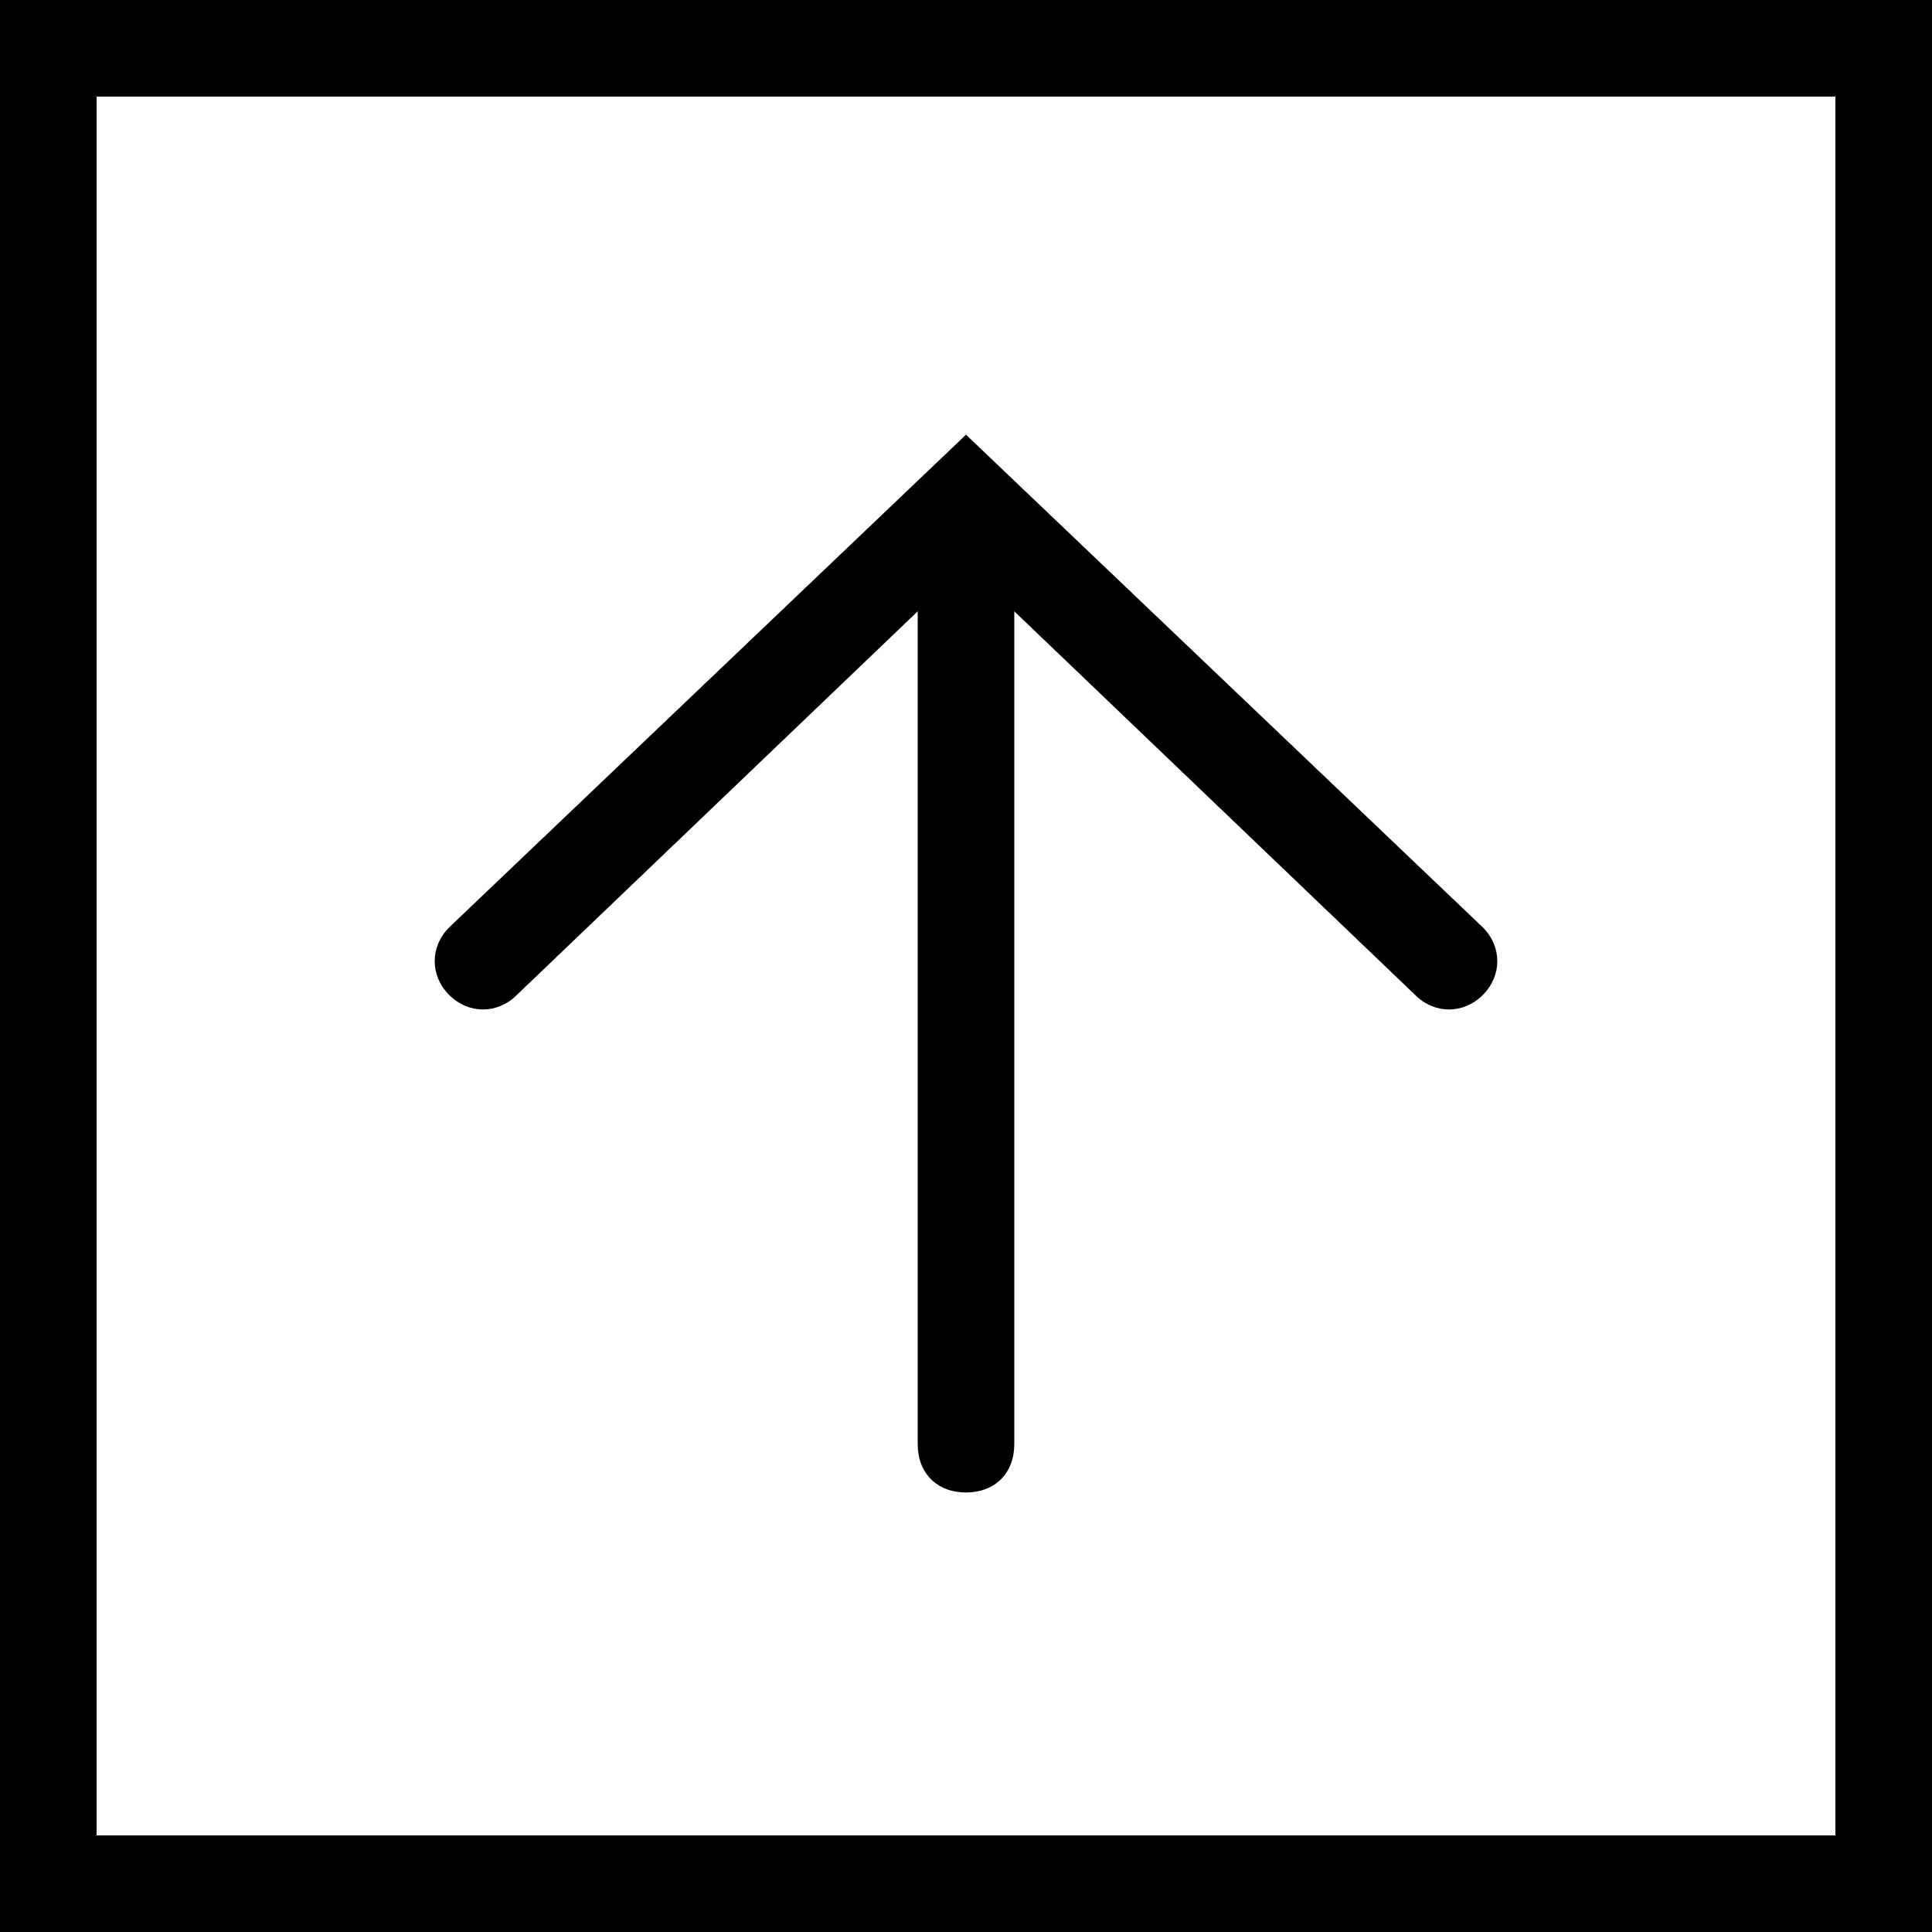
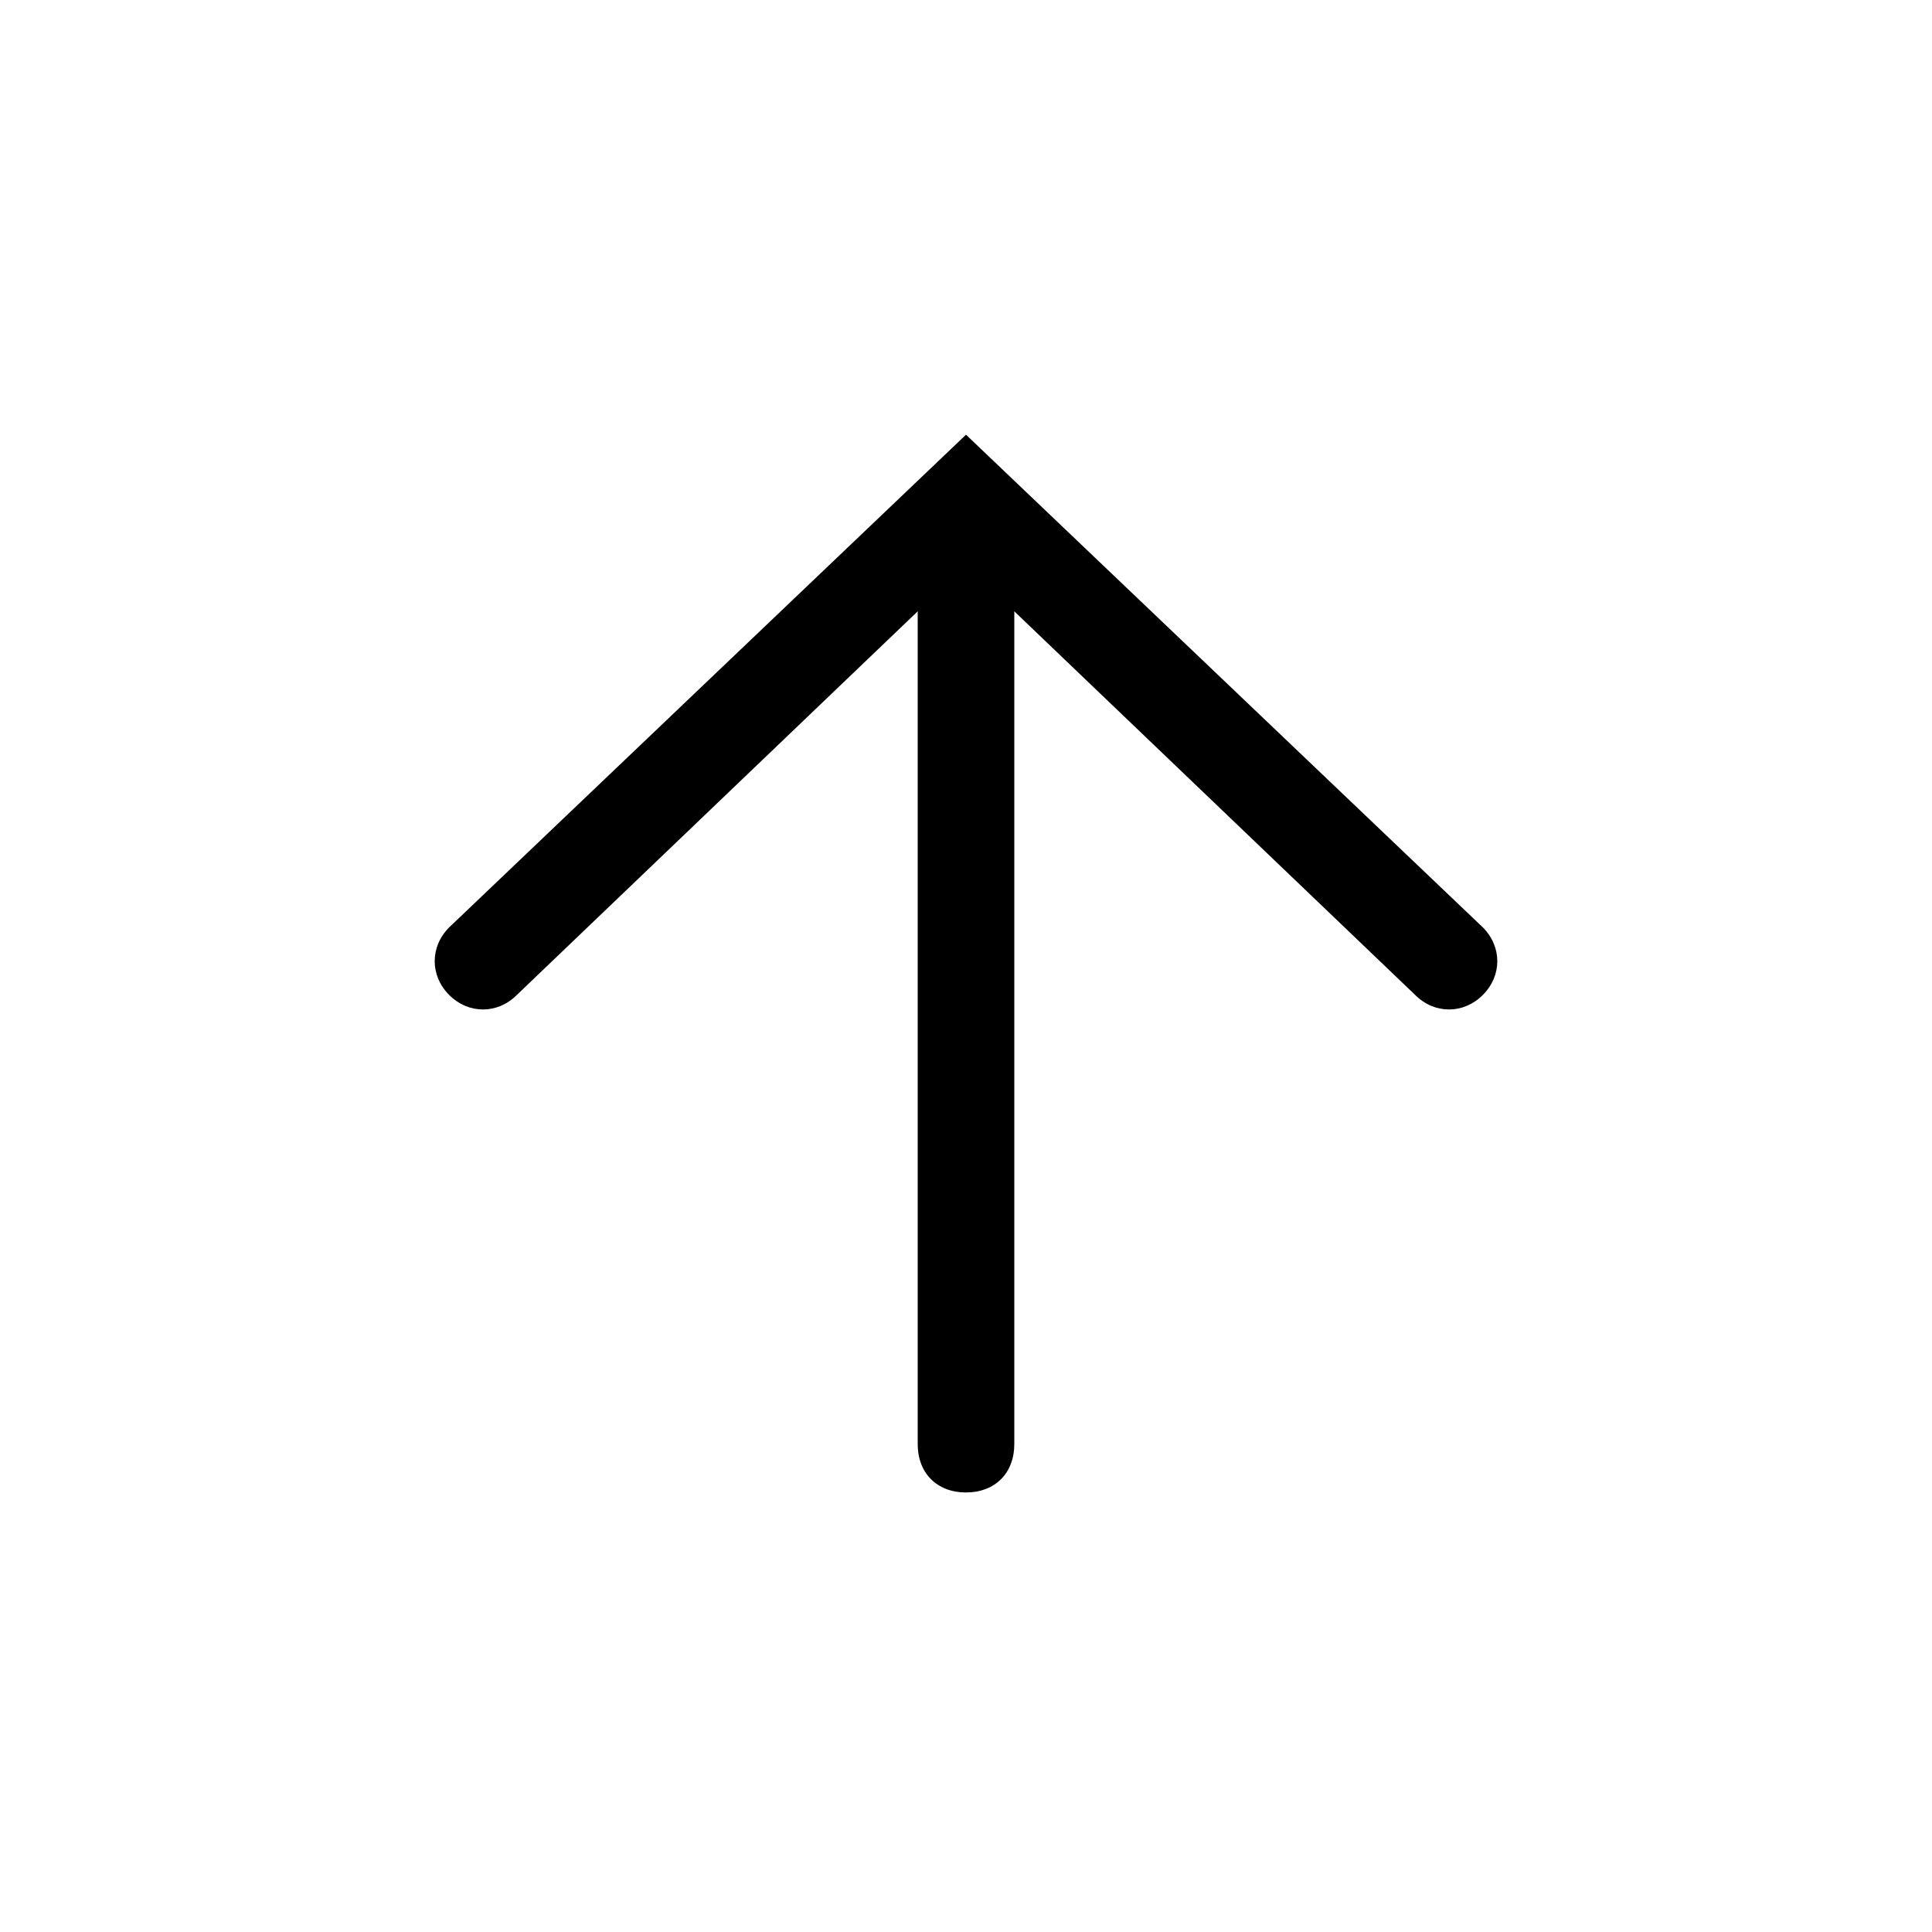
<svg xmlns="http://www.w3.org/2000/svg" version="1.1" x="0px" y="0px" width="40px" height="40px" viewBox="0 0 40 40" style="overflow:visible;enable-background:new 0 0 40 40;" xml:space="preserve">
  <path d="M20,9L9.3,19.2c-0.4,0.4-0.4,1,0,1.4s1,0.4,1.4,0l9.3-8.9l9.3,8.9c0.4,0.4,1,0.4,1.4,0c0.4-0.4,0.4-1,0-1.4L20,9z" />
  <path d="M19,10.4v19.5c0,0.6,0.4,1,1,1s1-0.4,1-1V10.4H19z" />
-   <path d="M38,2v36H2V2H38 M40,0H0v40h40V0L40,0z" />
</svg>
